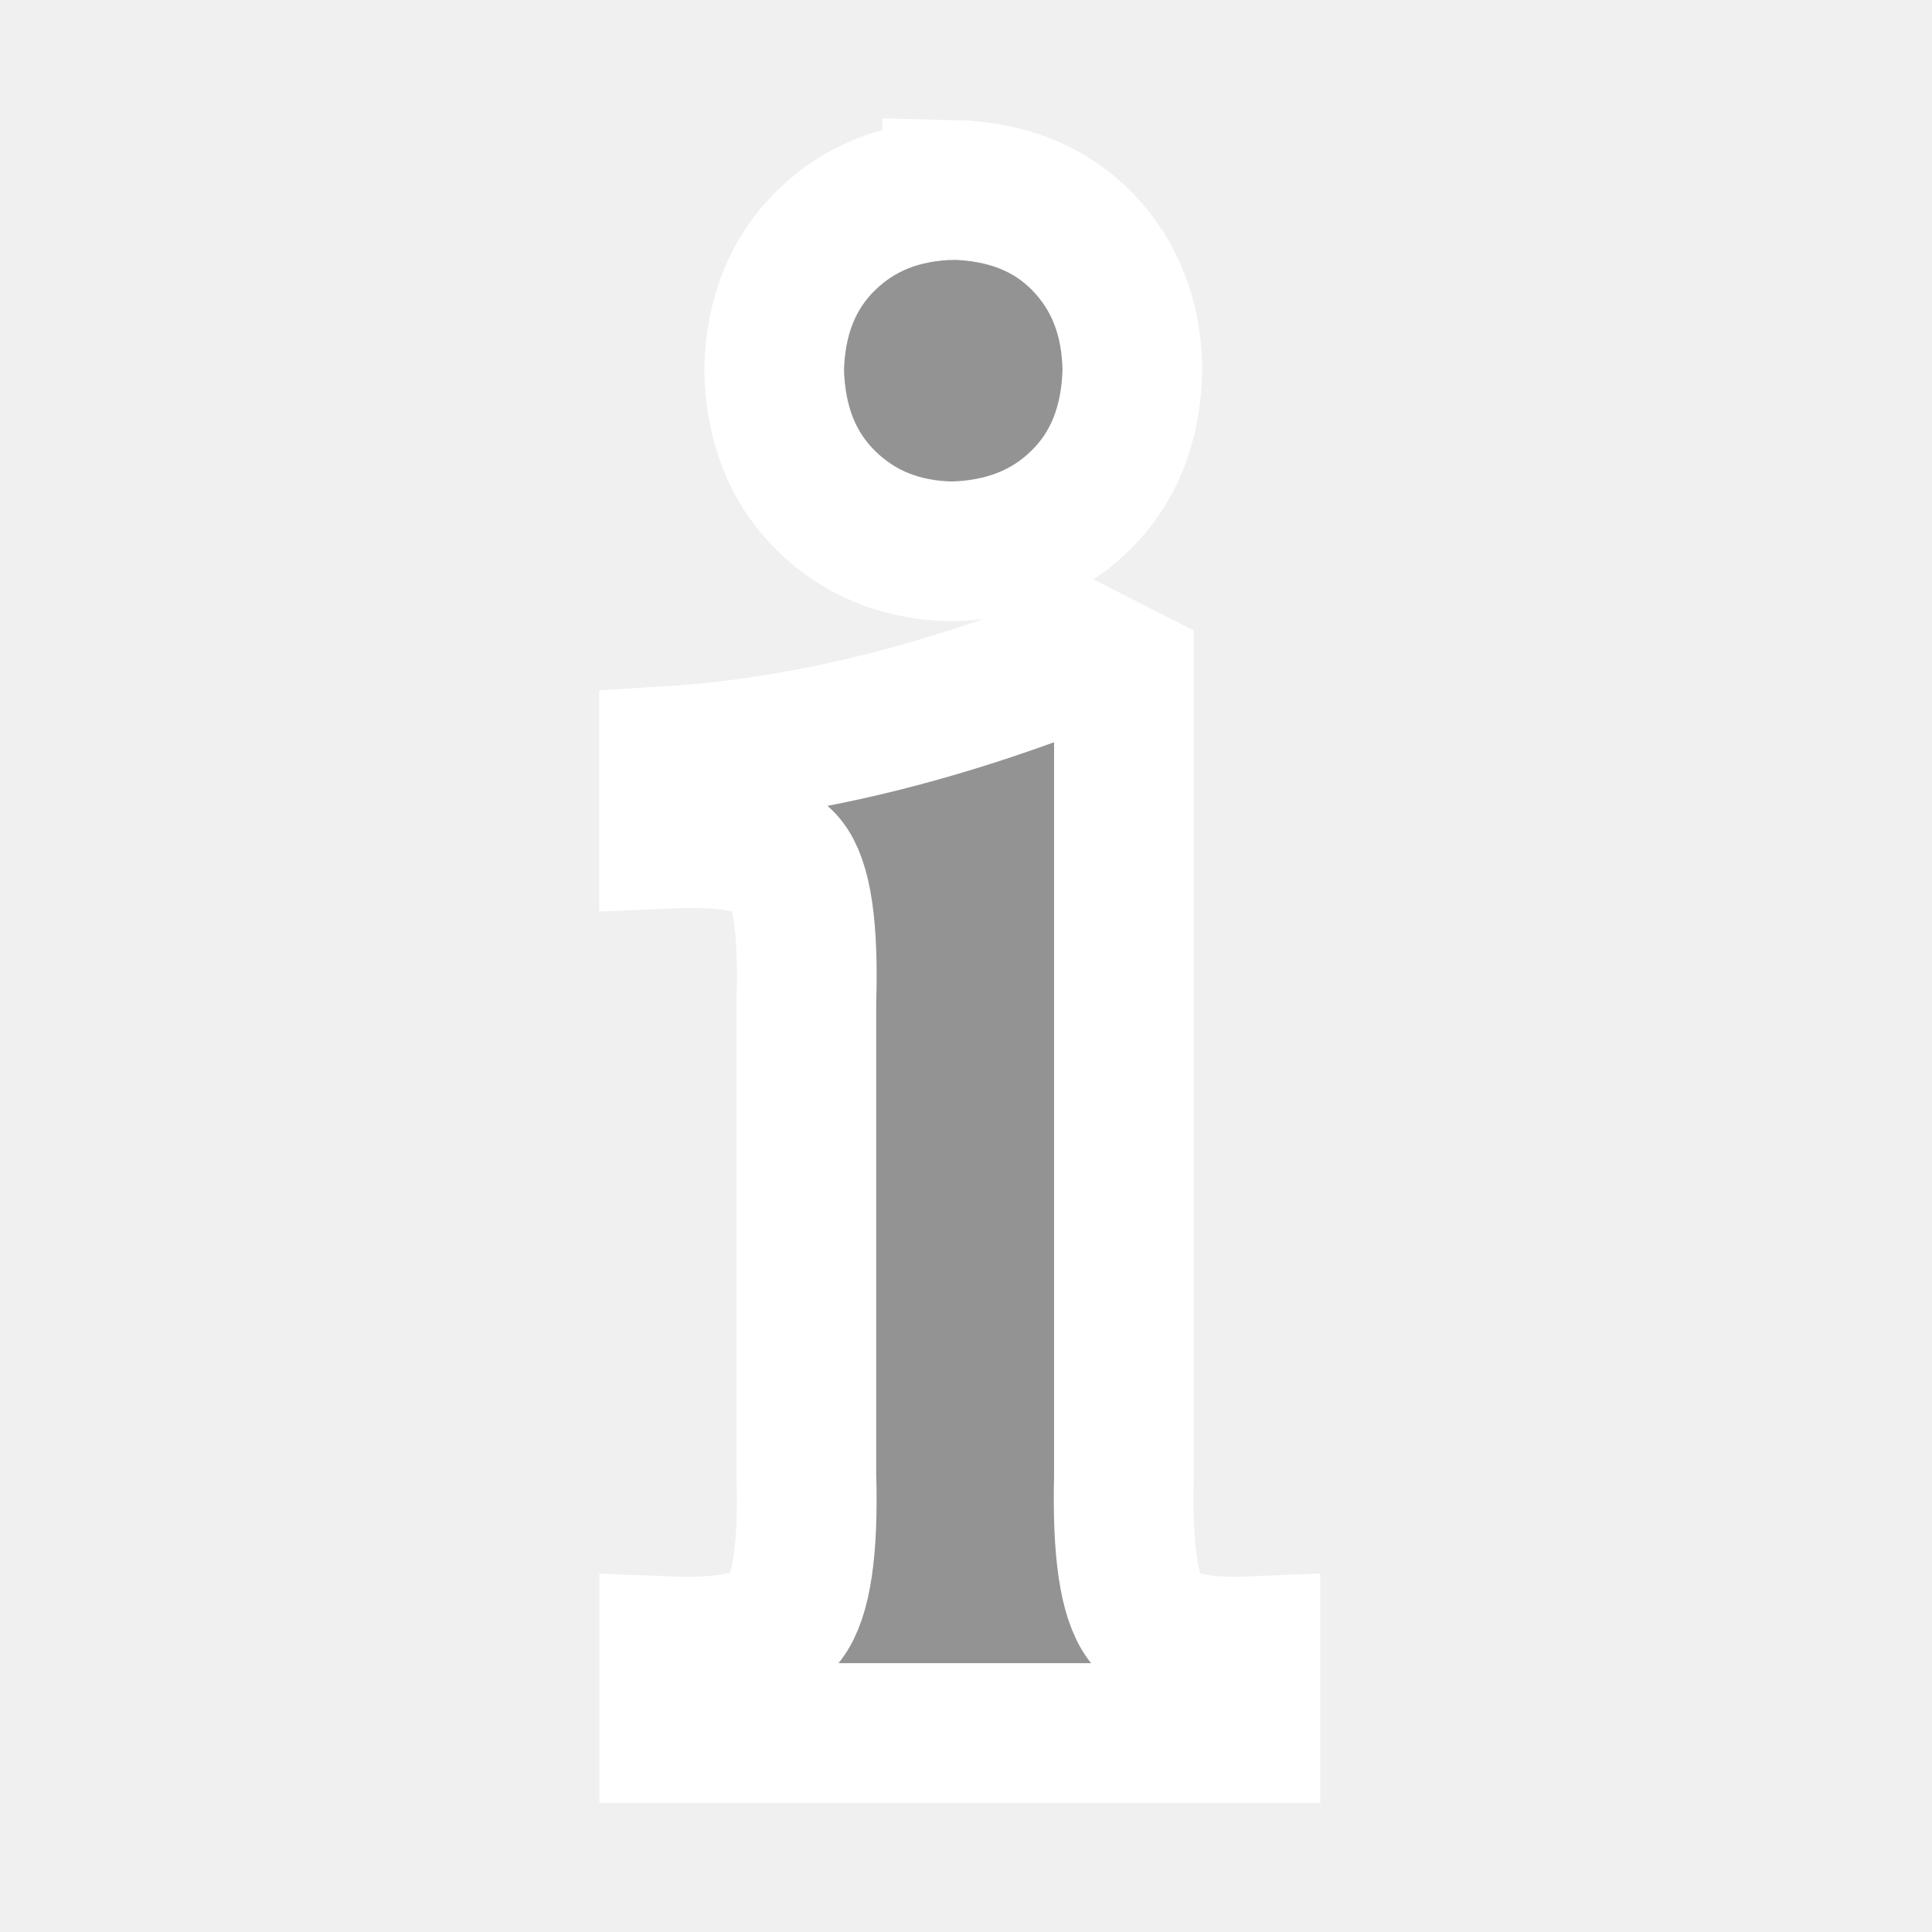
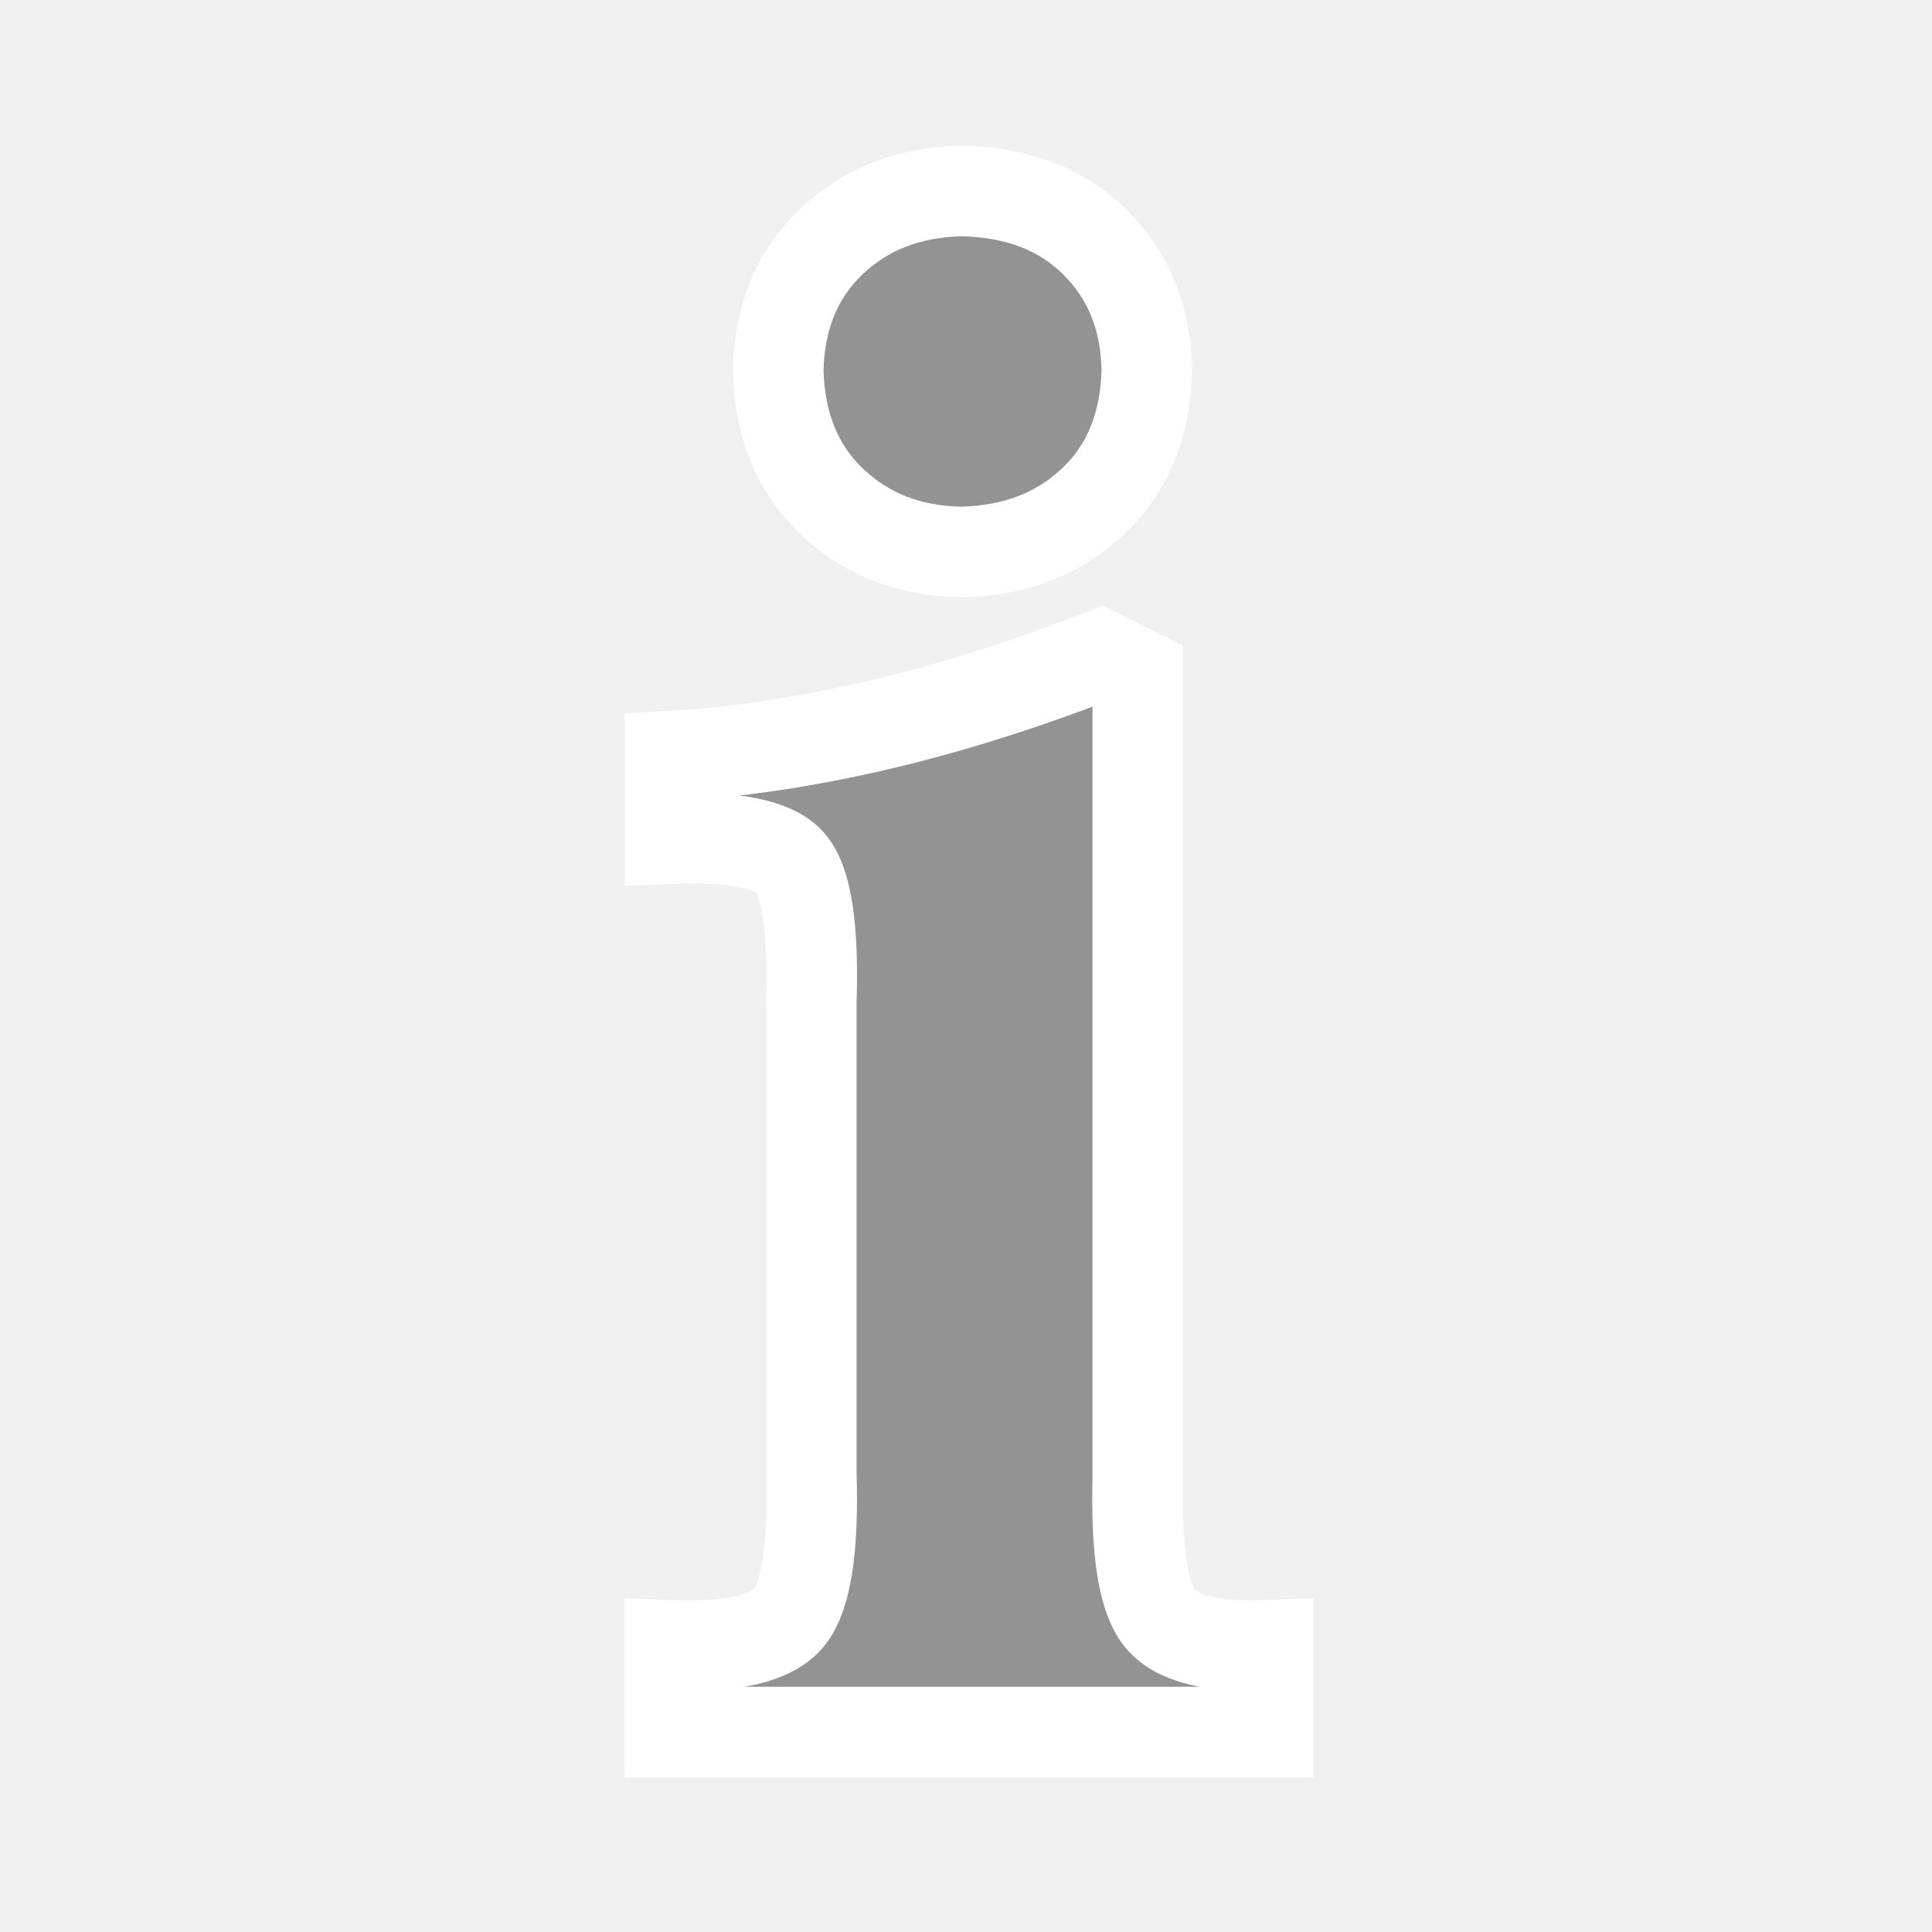
<svg xmlns="http://www.w3.org/2000/svg" xmlns:xlink="http://www.w3.org/1999/xlink" width="16" height="16" id="svg2" version="1.1">
  <defs id="defs4">
    <linearGradient id="linearGradient4996-4">
      <stop style="stop-color:#02468c;stop-opacity:1" offset="0" id="stop4998-5" />
      <stop style="stop-color:#0e62a4;stop-opacity:1" offset="1" id="stop5000-5" />
    </linearGradient>
    <linearGradient y2="1051.735" x2="13.903" y1="1062.135" x1="13.903" gradientTransform="translate(38.46944,55.03519)" gradientUnits="userSpaceOnUse" id="linearGradient5028" xlink:href="#linearGradient4996-4" />
  </defs>
  <g id="layer1" style="display:inline" transform="translate(0,-1036.362)">
    <g style="display:inline" id="g8159" transform="translate(-8.220116,-12.9047)">
      <g style="font-size:15.072px;font-style:normal;font-variant:normal;font-weight:900;font-stretch:normal;text-align:start;line-height:125%;letter-spacing:0px;word-spacing:0px;writing-mode:lr-tb;text-anchor:start;fill:#939393;fill-opacity:1;stroke:none;display:inline;font-family:Kozuka Mincho Pr6N H;-inkscape-font-specification:Kozuka Mincho Pr6N H Heavy" id="text4140-1-8">
-         <path d="m 16.106,1050.84 c -0.419,0.011 -0.767,0.146 -1.044,0.417 -0.277,0.271 -0.42,0.628 -0.431,1.071 0.01,0.452 0.154,0.814 0.431,1.086 0.277,0.272 0.625,0.412 1.044,0.419 0.427,-0.011 0.781,-0.147 1.059,-0.419 0.279,-0.272 0.423,-0.634 0.433,-1.086 -0.007,-0.429 -0.144,-0.782 -0.413,-1.059 -0.269,-0.277 -0.628,-0.42 -1.079,-0.43 z m 1.119,3.849 c -1.226,0.493 -2.38,0.773 -3.464,0.839 l 0,0.684 c 0.514,-0.022 0.836,0.045 0.968,0.201 0.132,0.157 0.188,0.54 0.169,1.151 l 0,3.917 c 0.018,0.613 -0.04,1.008 -0.175,1.185 -0.135,0.177 -0.456,0.255 -0.961,0.235 l 0,0.718 4.814,0 0,-0.718 c -0.456,0.019 -0.748,-0.058 -0.877,-0.233 -0.129,-0.175 -0.186,-0.565 -0.171,-1.17 l 0,-6.655 z" style="font-size:15.072px;font-style:normal;font-variant:normal;font-weight:900;font-stretch:normal;text-align:start;line-height:125%;letter-spacing:0px;word-spacing:0px;writing-mode:lr-tb;text-anchor:start;fill:#939393;fill-opacity:1;stroke:#ffffff;stroke-width:1.157;stroke-miterlimit:4;stroke-opacity:1;stroke-dasharray:none;display:inline;font-family:Kozuka Mincho Pr6N H;-inkscape-font-specification:Kozuka Mincho Pr6N H Heavy" id="path5058" />
+         <path d="m 16.182,1050.848 c -0.431,0.011 -0.789,0.146 -1.074,0.416 -0.285,0.27 -0.433,0.627 -0.443,1.07 0.011,0.451 0.158,0.813 0.443,1.085 0.285,0.272 0.643,0.412 1.074,0.419 0.44,-0.011 0.803,-0.147 1.09,-0.419 0.287,-0.272 0.435,-0.634 0.446,-1.085 -0.007,-0.428 -0.149,-0.781 -0.425,-1.057 -0.277,-0.277 -0.647,-0.42 -1.111,-0.429 z m 1.152,3.844 c -1.261,0.493 -2.45,0.772 -3.565,0.837 l 0,0.683 c 0.529,-0.022 0.861,0.045 0.996,0.201 0.136,0.157 0.193,0.54 0.174,1.149 l 0,3.913 c 0.019,0.612 -0.042,1.007 -0.181,1.183 -0.139,0.176 -0.469,0.255 -0.99,0.235 l 0,0.718 4.954,0 0,-0.718 c -0.469,0.019 -0.77,-0.058 -0.903,-0.233 -0.133,-0.175 -0.192,-0.564 -0.176,-1.168 l 0,-6.647 z" style="font-size:15.072px;font-style:normal;font-variant:normal;font-weight:900;font-stretch:normal;text-align:start;line-height:125%;letter-spacing:0px;word-spacing:0px;writing-mode:lr-tb;text-anchor:start;fill:#939393;fill-opacity:1;stroke:#ffffff;stroke-width:0.75;stroke-miterlimit:4;stroke-opacity:1;stroke-dasharray:none;display:inline;font-family:Kozuka Mincho Pr6N H;-inkscape-font-specification:Kozuka Mincho Pr6N H Heavy" id="path5058" />
      </g>
      <text xml:space="preserve" style="font-size:15.072px;font-style:normal;font-variant:normal;font-weight:900;font-stretch:normal;text-align:start;line-height:125%;letter-spacing:0px;word-spacing:0px;writing-mode:lr-tb;text-anchor:start;fill:url(#linearGradient5028);fill-opacity:1;stroke:none;display:inline;font-family:Kozuka Mincho Pr6N H;-inkscape-font-specification:Kozuka Mincho Pr6N H Heavy" x="50.288" y="1117.212" id="text4140-1-8-1">
        <tspan id="tspan4142-7-8-7" x="50.288" y="1117.212" style="fill:url(#linearGradient5028);fill-opacity:1">Kozuka Mincho Pr6N H</tspan>
      </text>
    </g>
  </g>
</svg>
